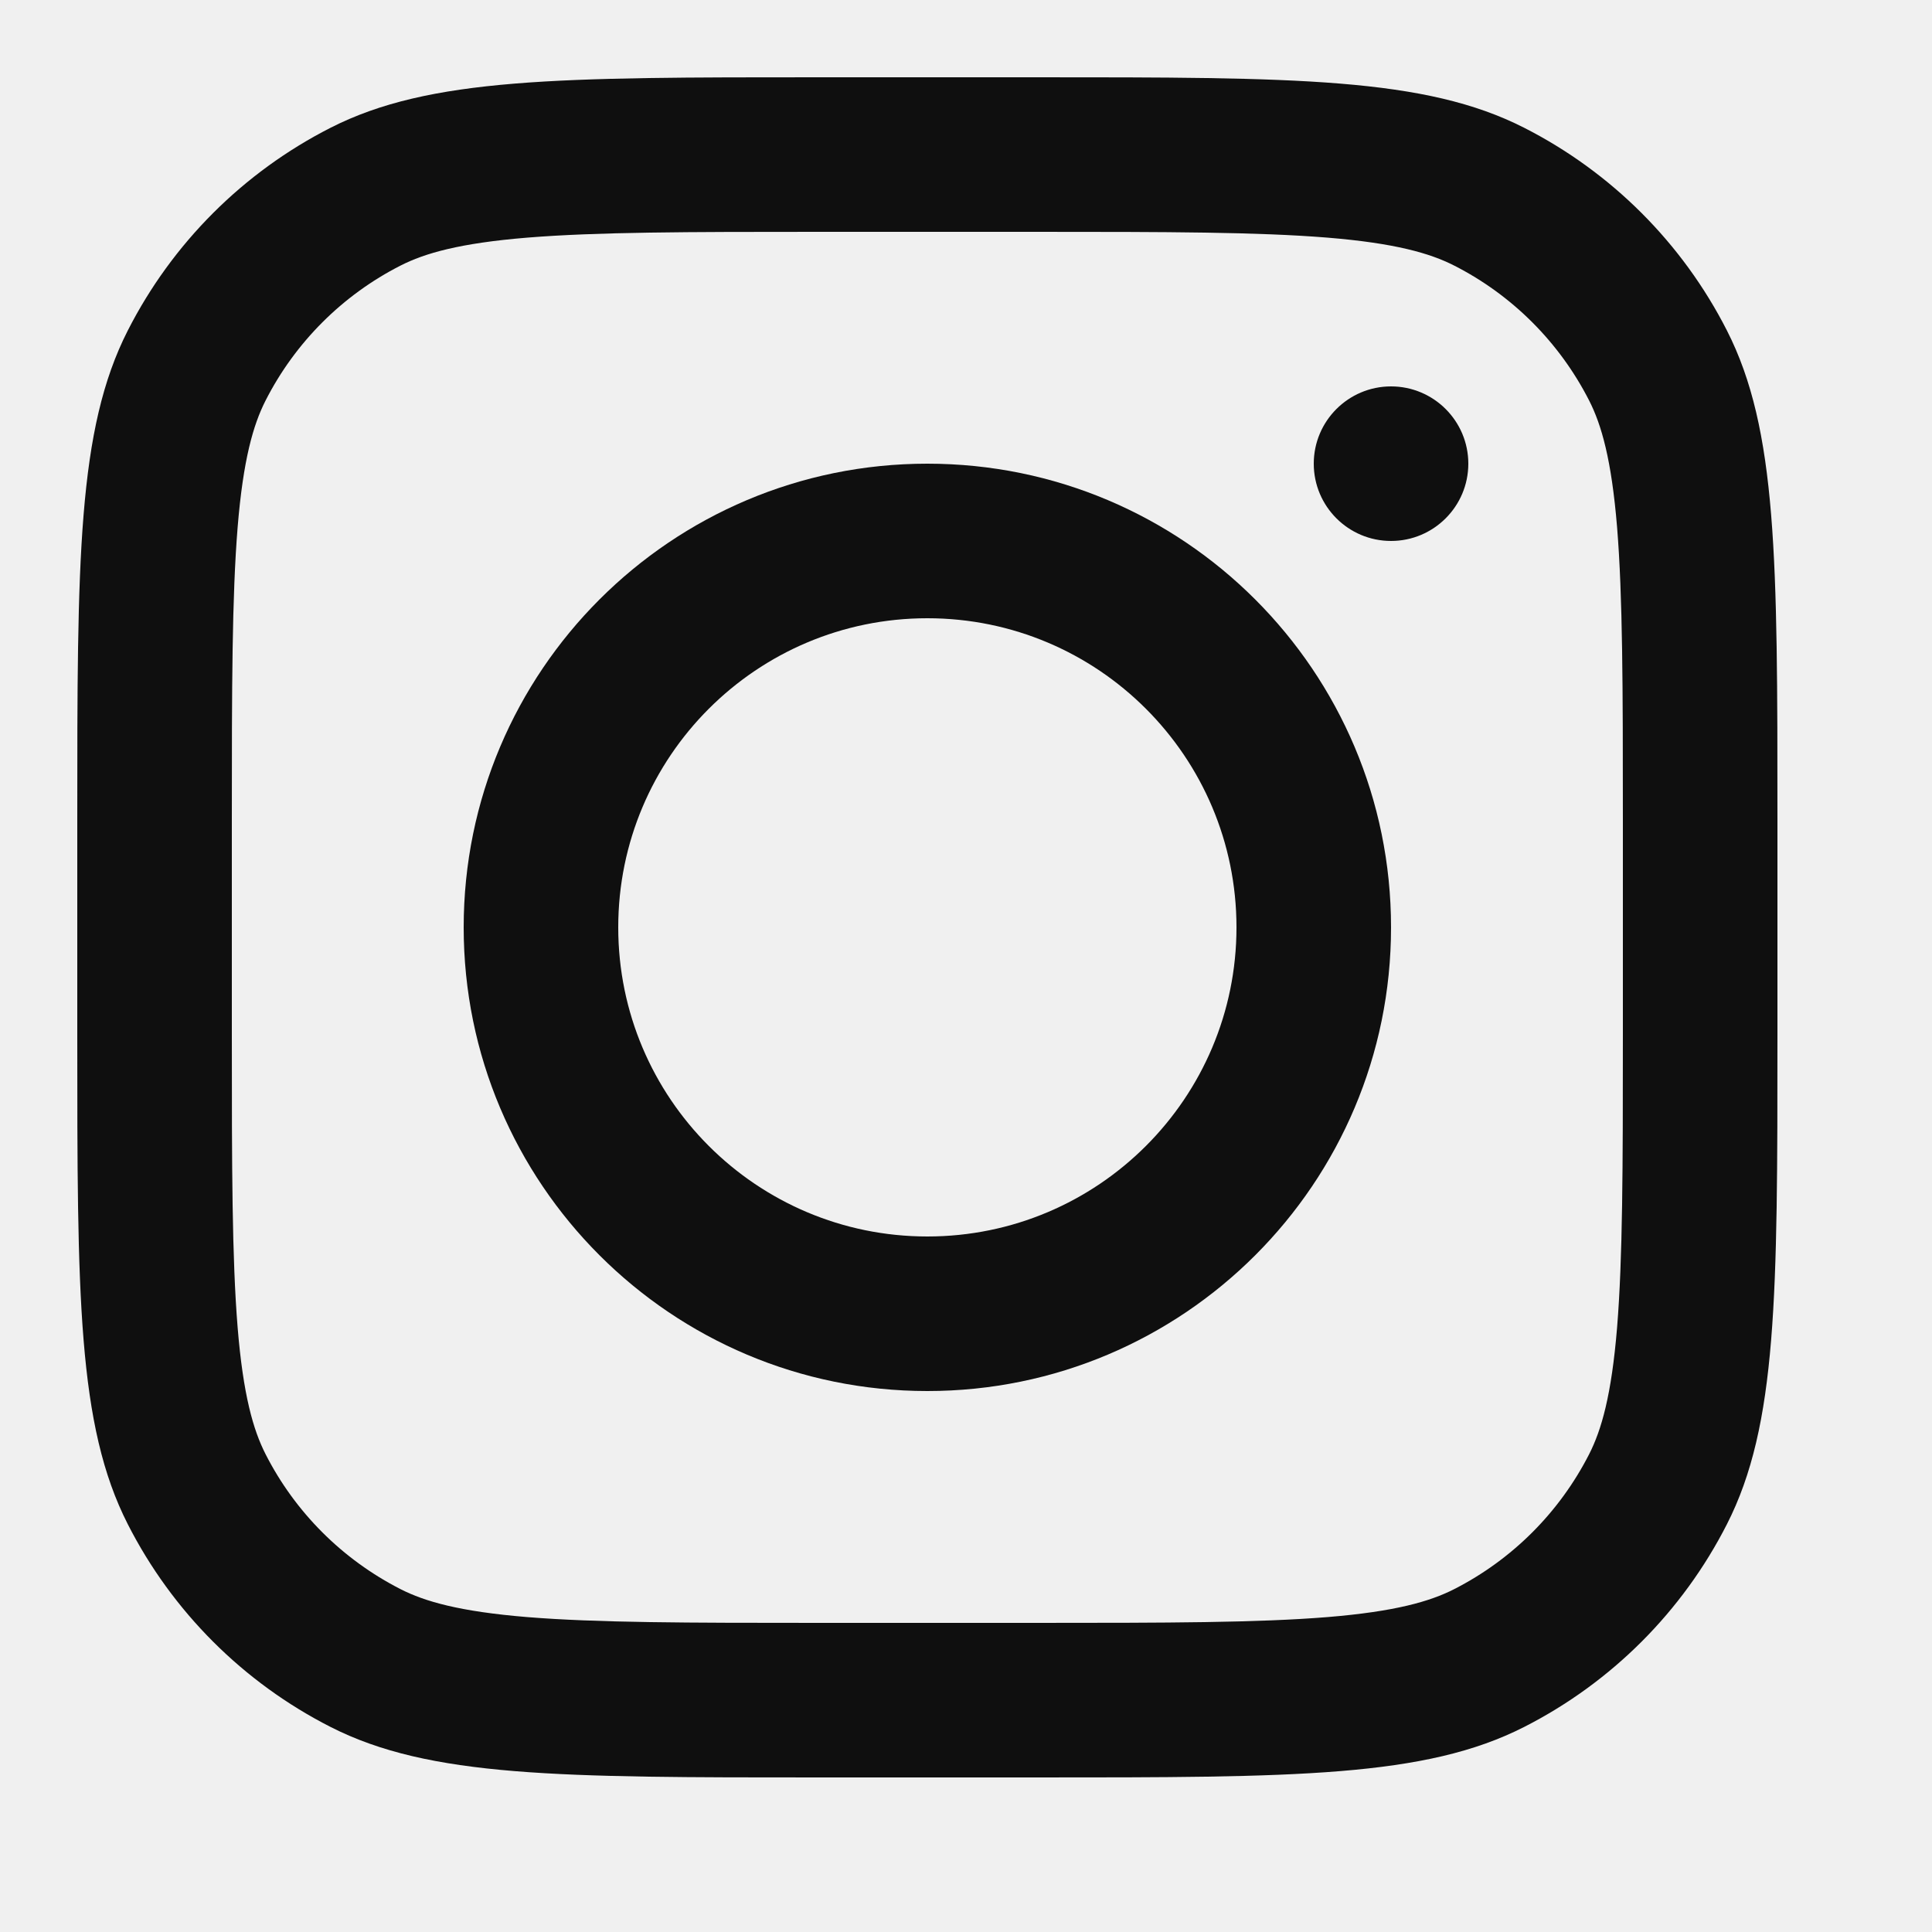
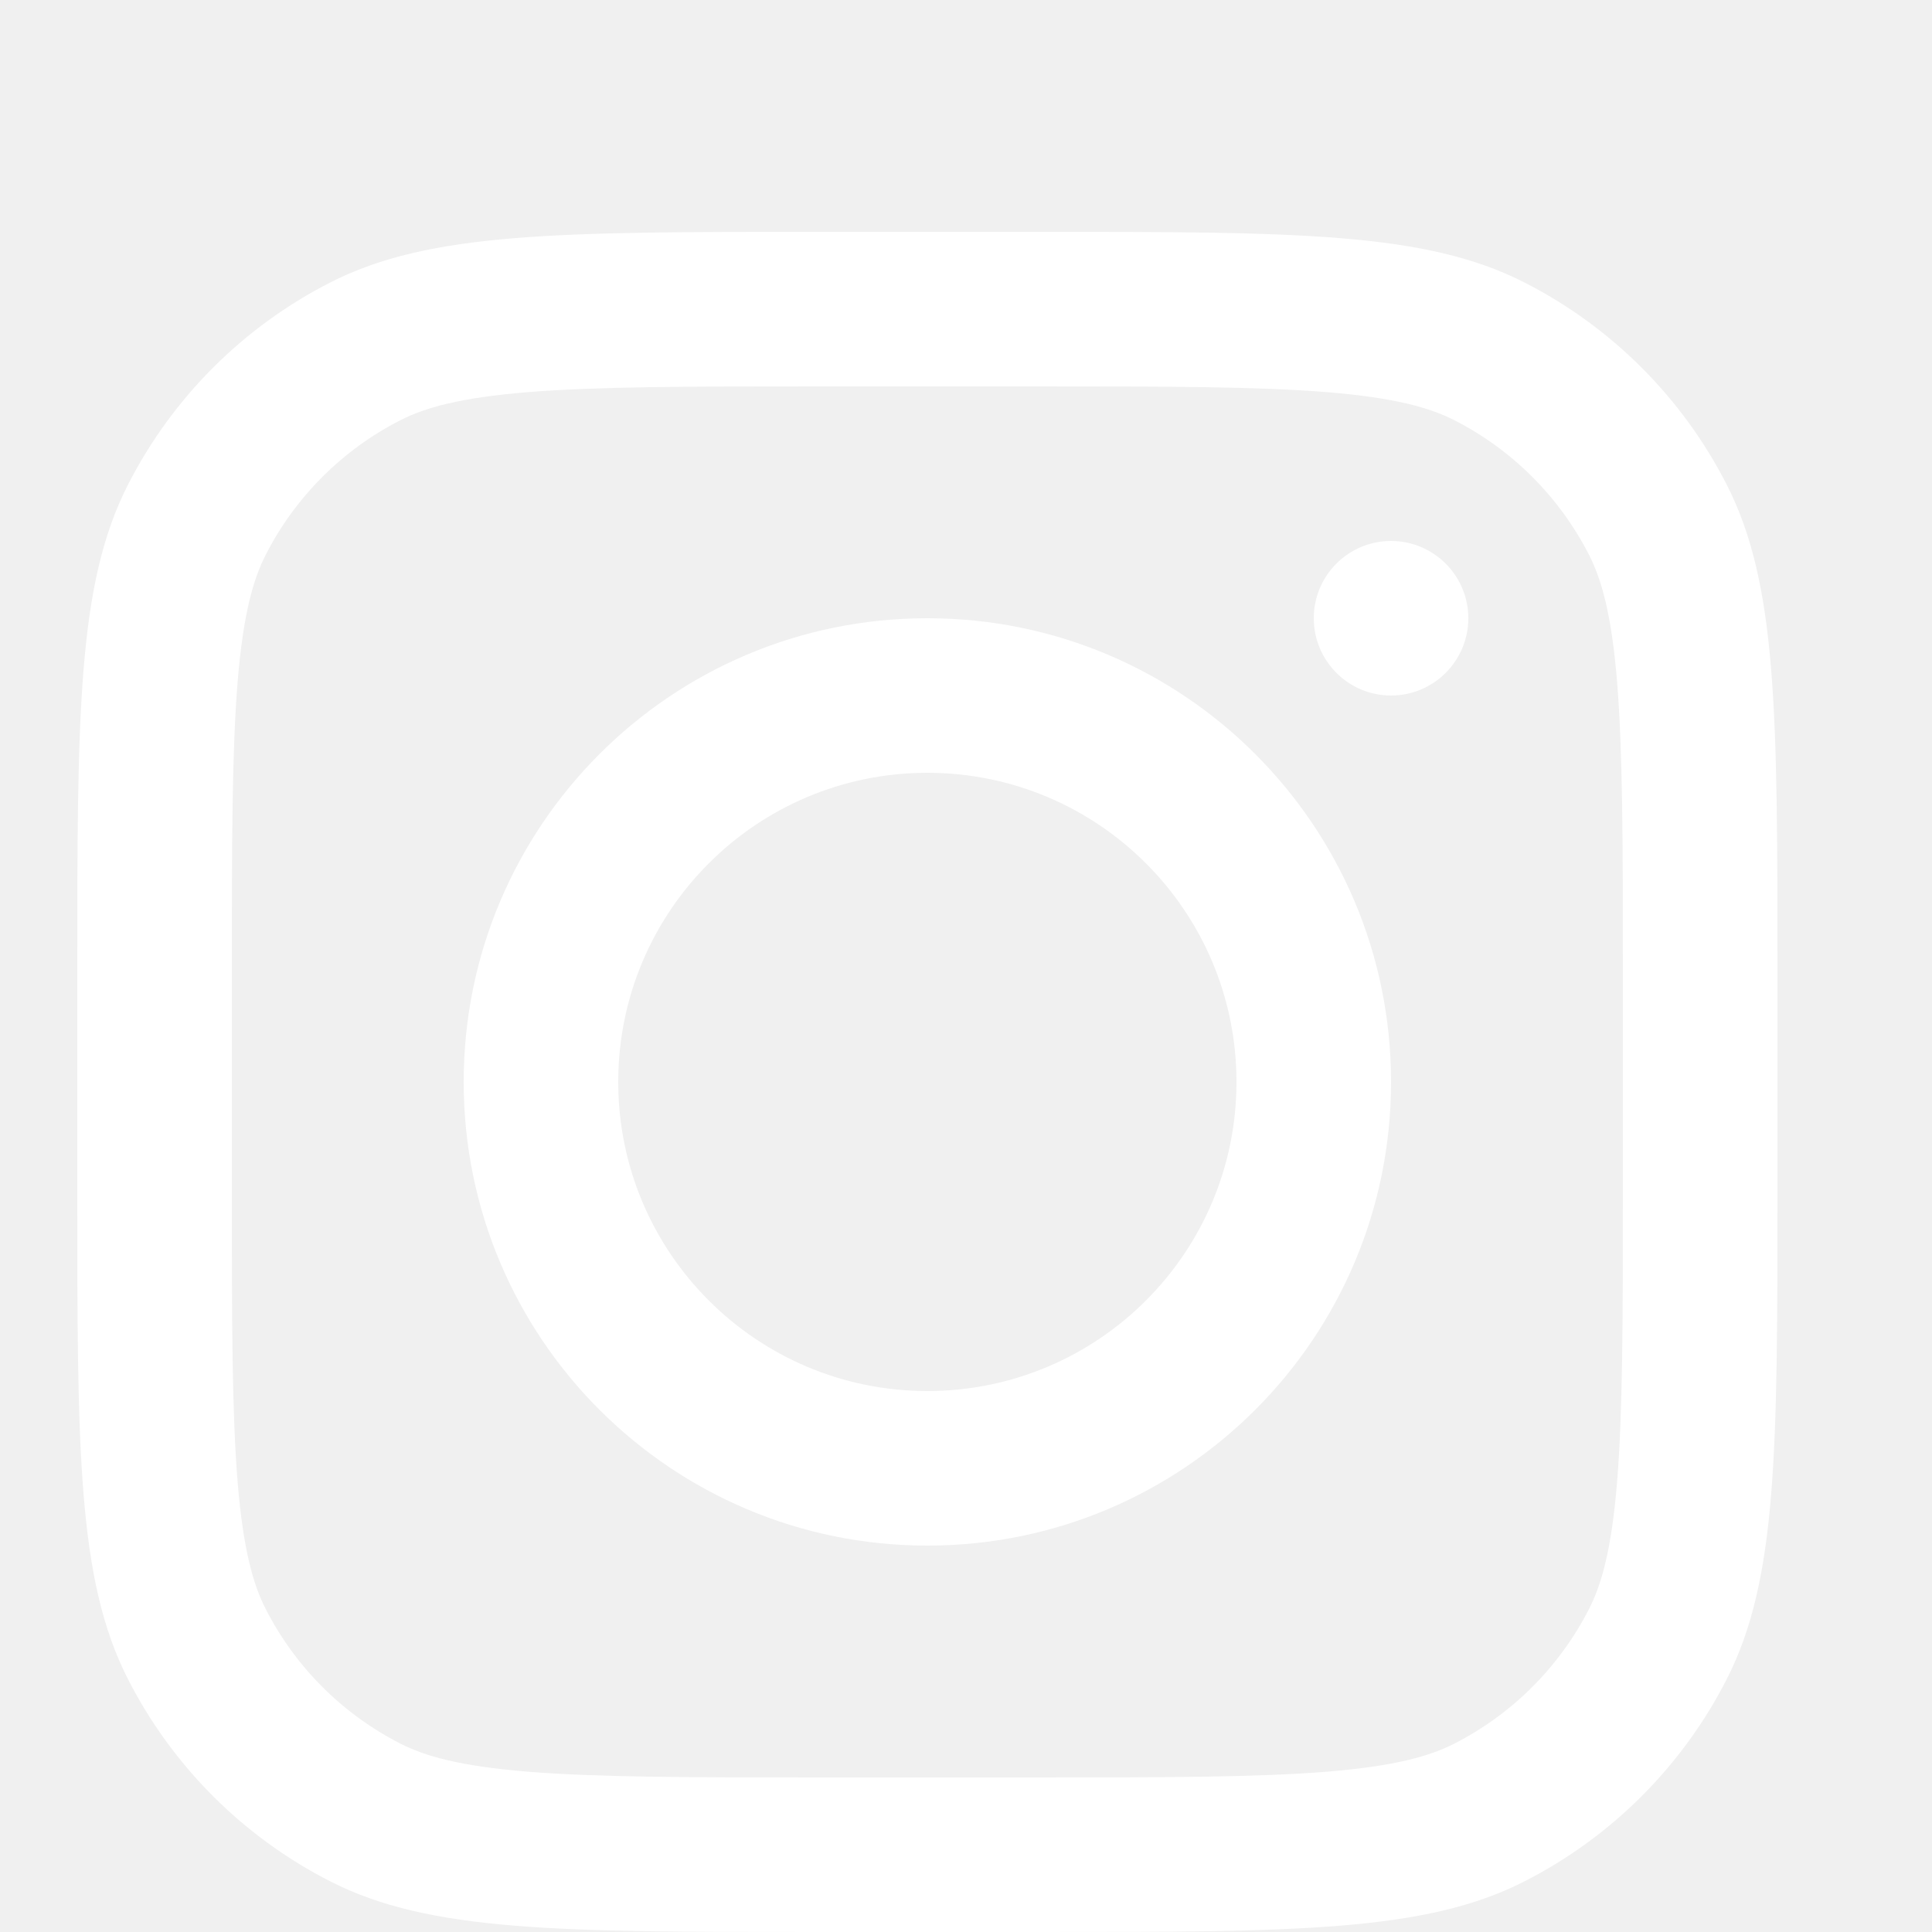
- <svg xmlns="http://www.w3.org/2000/svg" width="28px" viewBox="0 0 25 25" fill="none">
-   <path fill-rule="evenodd" clip-rule="evenodd" d="M12 18C15.314 18 18 15.314 18 12C18 8.686 15.314 6 12 6C8.686 6 6 8.686 6 12C6 15.314 8.686 18 12 18ZM12 16C14.209 16 16 14.209 16 12C16 9.791 14.209 8 12 8C9.791 8 8 9.791 8 12C8 14.209 9.791 16 12 16Z" fill="#0F0F0F" />
-   <path d="M18 5C17.448 5 17 5.448 17 6C17 6.552 17.448 7 18 7C18.552 7 19 6.552 19 6C19 5.448 18.552 5 18 5Z" fill="#0F0F0F" />
-   <path fill-rule="evenodd" clip-rule="evenodd" d="M1.654 4.276C1 5.56 1 7.24 1 10.6V13.4C1 16.76 1 18.441 1.654 19.724C2.229 20.853 3.147 21.771 4.276 22.346C5.56 23 7.24 23 10.6 23H13.4C16.76 23 18.441 23 19.724 22.346C20.853 21.771 21.771 20.853 22.346 19.724C23 18.441 23 16.76 23 13.4V10.6C23 7.24 23 5.56 22.346 4.276C21.771 3.147 20.853 2.229 19.724 1.654C18.441 1 16.76 1 13.4 1H10.6C7.24 1 5.56 1 4.276 1.654C3.147 2.229 2.229 3.147 1.654 4.276ZM13.4 3H10.6C8.887 3 7.722 3.002 6.822 3.075C5.945 3.147 5.497 3.277 5.184 3.436C4.431 3.819 3.819 4.431 3.436 5.184C3.277 5.497 3.147 5.945 3.075 6.822C3.002 7.722 3 8.887 3 10.6V13.4C3 15.113 3.002 16.278 3.075 17.178C3.147 18.055 3.277 18.503 3.436 18.816C3.819 19.569 4.431 20.18 5.184 20.564C5.497 20.723 5.945 20.853 6.822 20.925C7.722 20.998 8.887 21 10.6 21H13.4C15.113 21 16.278 20.998 17.178 20.925C18.055 20.853 18.503 20.723 18.816 20.564C19.569 20.18 20.18 19.569 20.564 18.816C20.723 18.503 20.853 18.055 20.925 17.178C20.998 16.278 21 15.113 21 13.4V10.6C21 8.887 20.998 7.722 20.925 6.822C20.853 5.945 20.723 5.497 20.564 5.184C20.18 4.431 19.569 3.819 18.816 3.436C18.503 3.277 18.055 3.147 17.178 3.075C16.278 3.002 15.113 3 13.4 3Z" fill="#0F0F0F" />
+ <svg xmlns="http://www.w3.org/2000/svg" width="27px" viewBox="0 -2 25 25" fill="none">
+   <path fill-rule="evenodd" clip-rule="evenodd" d="M12 18C15.314 18 18 15.314 18 12C18 8.686 15.314 6 12 6C8.686 6 6 8.686 6 12C6 15.314 8.686 18 12 18ZM12 16C14.209 16 16 14.209 16 12C16 9.791 14.209 8 12 8C9.791 8 8 9.791 8 12C8 14.209 9.791 16 12 16Z" fill="#FFFFFF" />
+   <path d="M18 5C17.448 5 17 5.448 17 6C17 6.552 17.448 7 18 7C18.552 7 19 6.552 19 6C19 5.448 18.552 5 18 5Z" fill="#FFFFFF" />
+   <path fill-rule="evenodd" clip-rule="evenodd" d="M1.654 4.276C1 5.56 1 7.24 1 10.6V13.4C1 16.76 1 18.441 1.654 19.724C2.229 20.853 3.147 21.771 4.276 22.346C5.56 23 7.24 23 10.6 23H13.4C16.76 23 18.441 23 19.724 22.346C20.853 21.771 21.771 20.853 22.346 19.724C23 18.441 23 16.76 23 13.4V10.6C23 7.24 23 5.56 22.346 4.276C21.771 3.147 20.853 2.229 19.724 1.654C18.441 1 16.76 1 13.4 1H10.6C7.24 1 5.56 1 4.276 1.654C3.147 2.229 2.229 3.147 1.654 4.276ZM13.4 3H10.6C8.887 3 7.722 3.002 6.822 3.075C5.945 3.147 5.497 3.277 5.184 3.436C4.431 3.819 3.819 4.431 3.436 5.184C3.277 5.497 3.147 5.945 3.075 6.822C3.002 7.722 3 8.887 3 10.6V13.4C3 15.113 3.002 16.278 3.075 17.178C3.147 18.055 3.277 18.503 3.436 18.816C3.819 19.569 4.431 20.18 5.184 20.564C5.497 20.723 5.945 20.853 6.822 20.925C7.722 20.998 8.887 21 10.6 21H13.4C15.113 21 16.278 20.998 17.178 20.925C18.055 20.853 18.503 20.723 18.816 20.564C19.569 20.18 20.18 19.569 20.564 18.816C20.723 18.503 20.853 18.055 20.925 17.178C20.998 16.278 21 15.113 21 13.4V10.6C21 8.887 20.998 7.722 20.925 6.822C20.853 5.945 20.723 5.497 20.564 5.184C20.18 4.431 19.569 3.819 18.816 3.436C18.503 3.277 18.055 3.147 17.178 3.075C16.278 3.002 15.113 3 13.4 3Z" fill="#FFFFFF" />
</svg>
